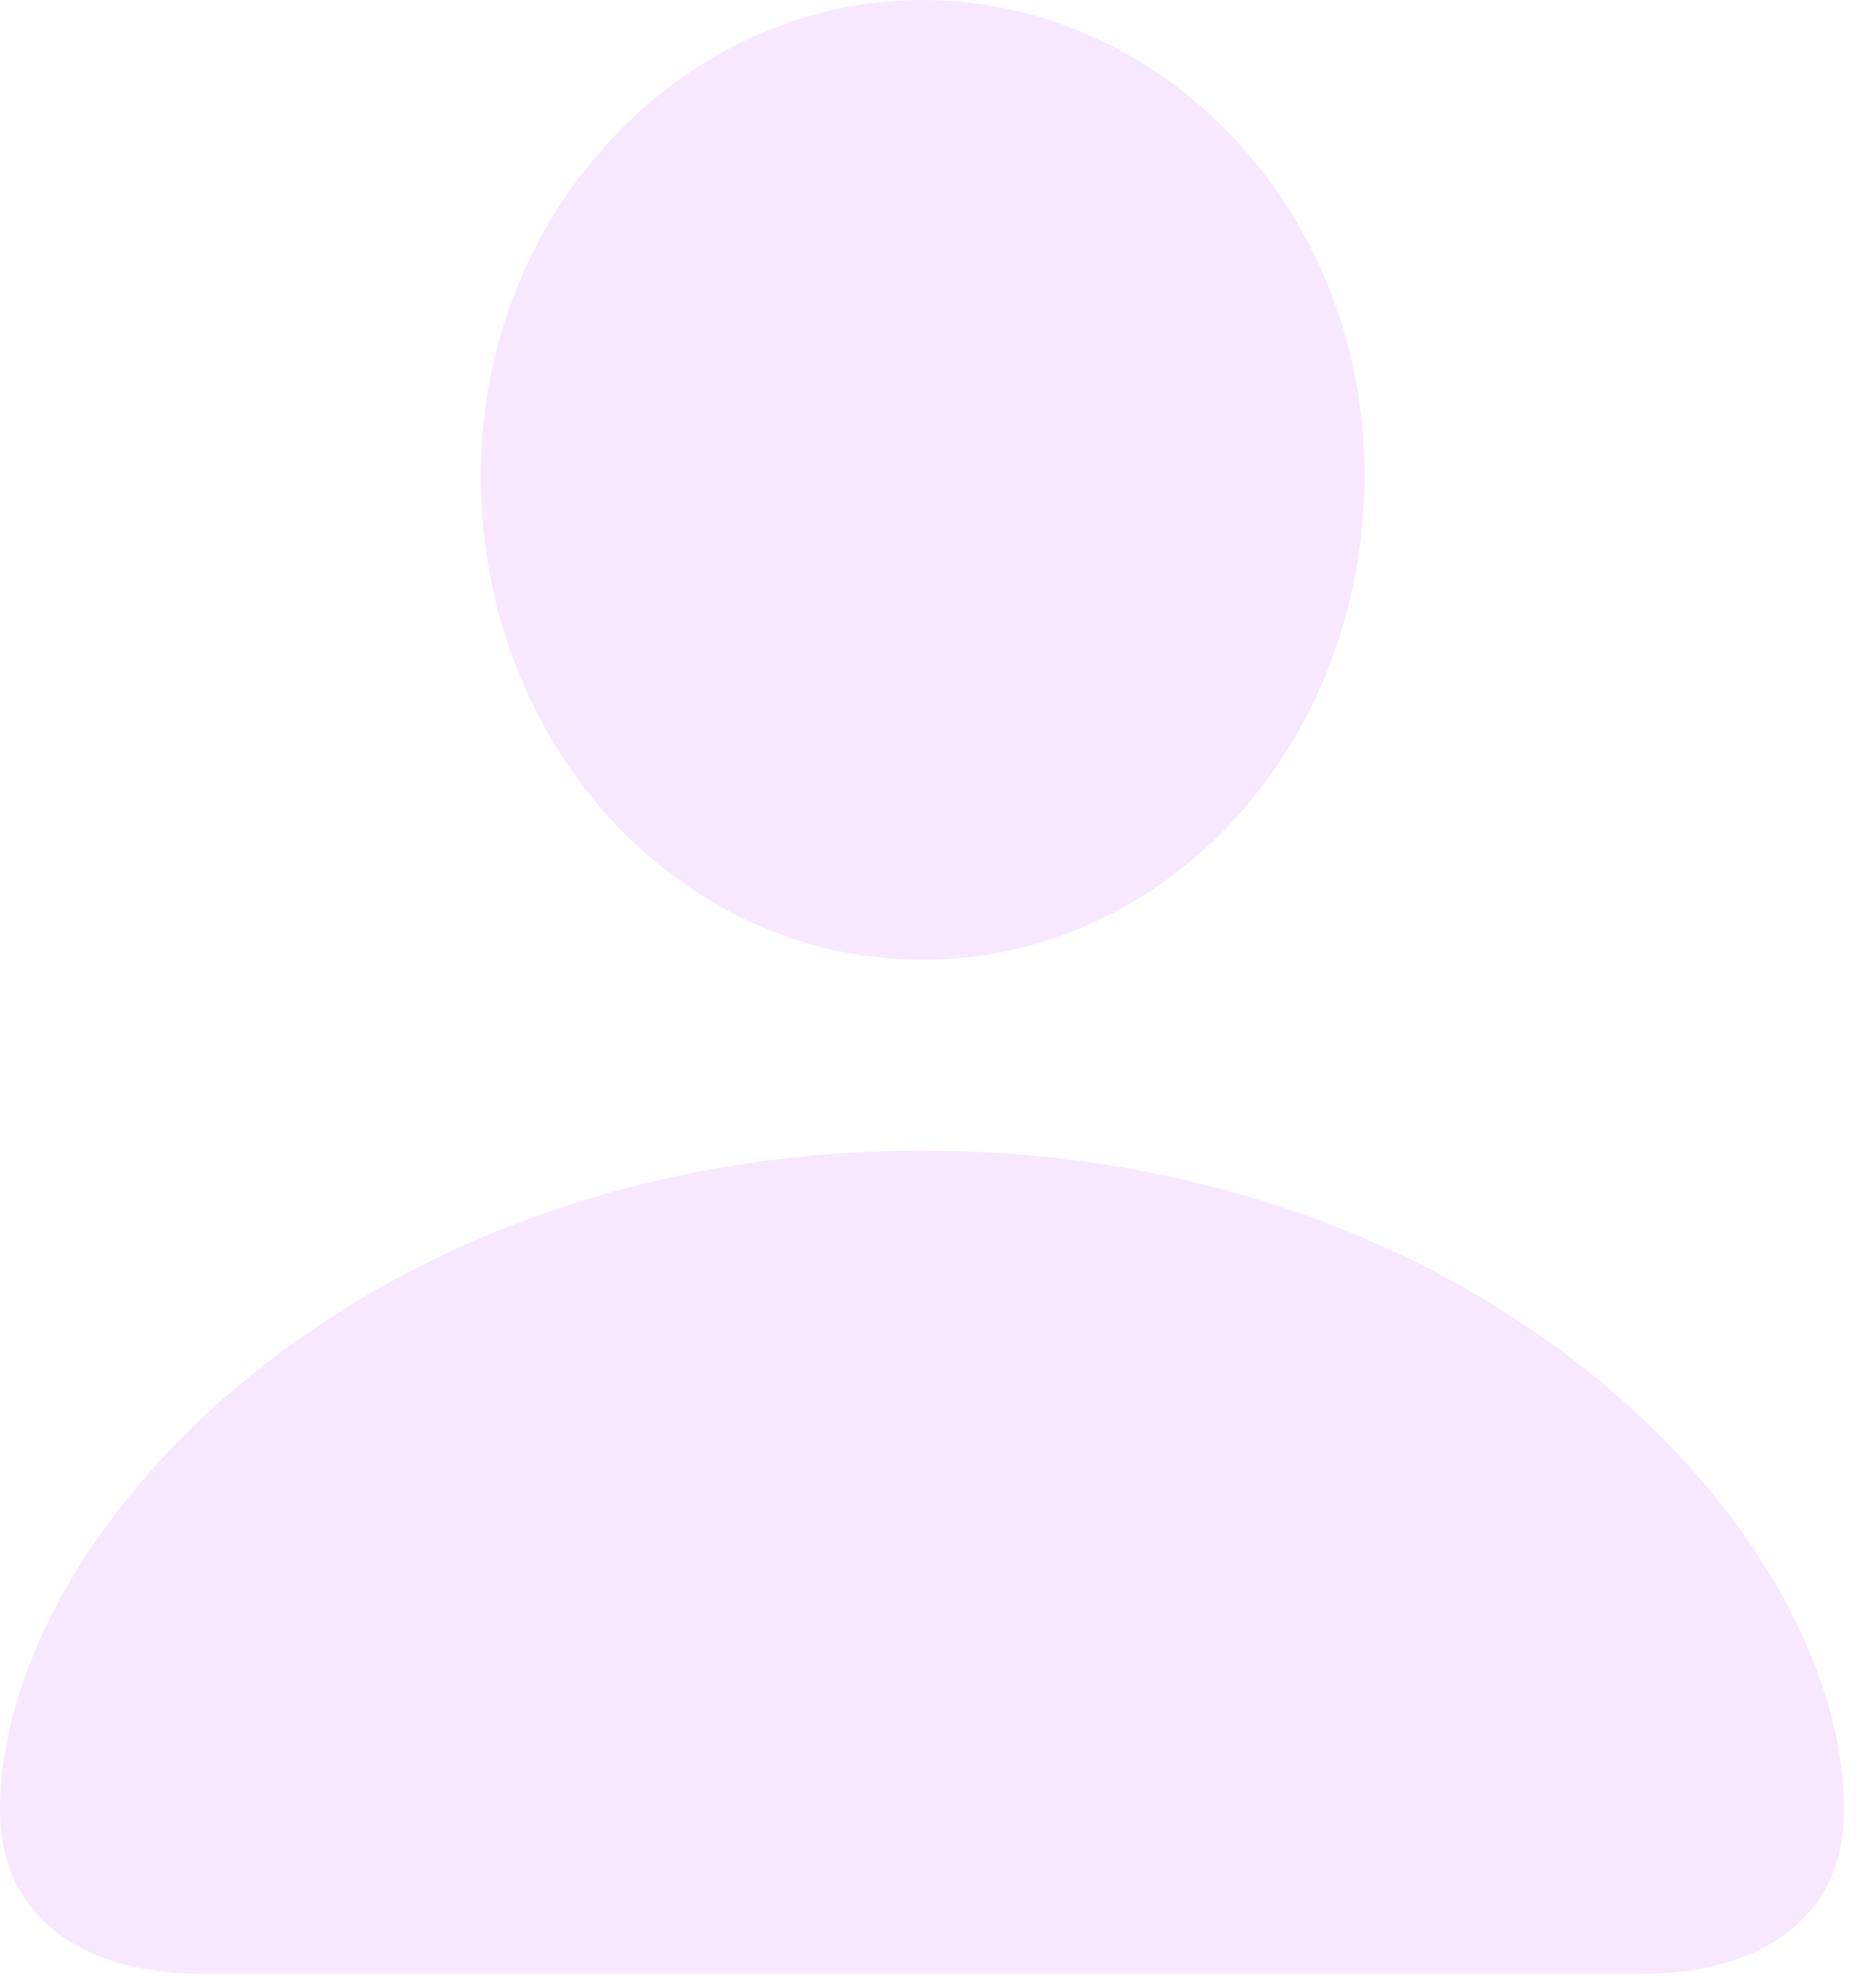
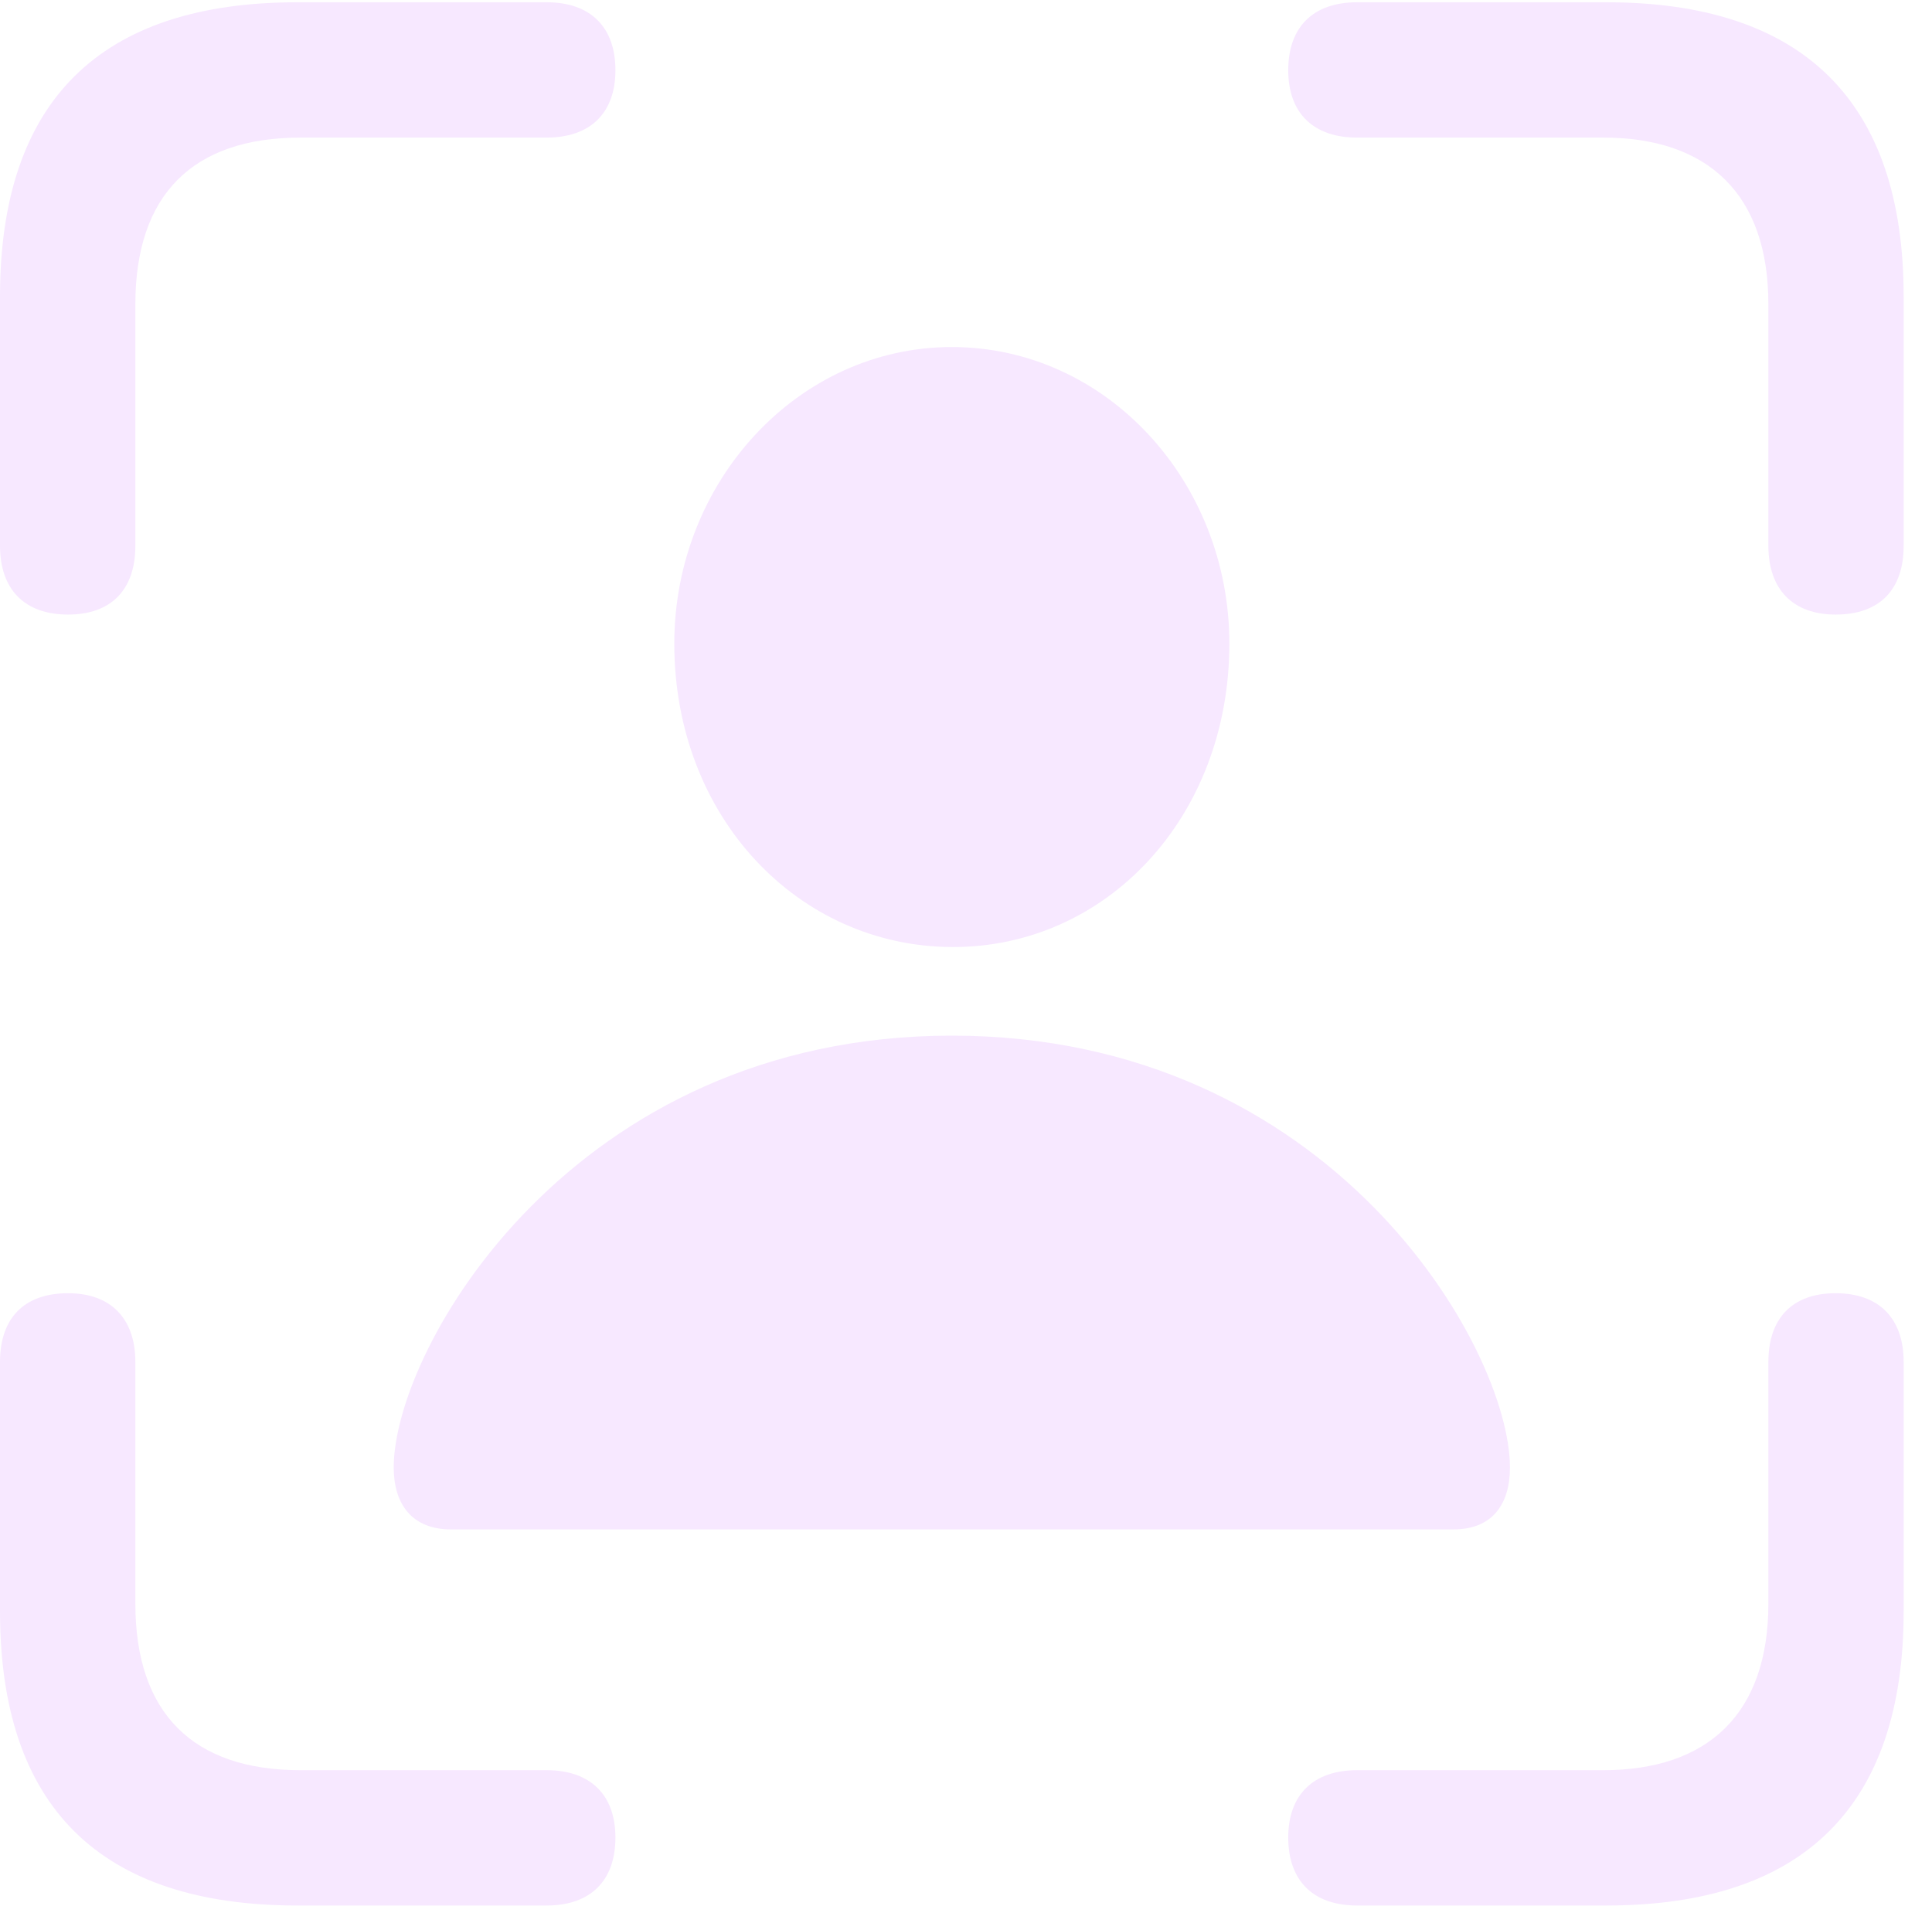
- <svg xmlns="http://www.w3.org/2000/svg" version="1.1" viewBox="0 0 21.729 22.9">
+ <svg xmlns="http://www.w3.org/2000/svg" version="1.1" viewBox="0 0 24.678 24.346">
  <g>
-     <rect height="22.9" opacity="0" width="21.729" x="0" y="0" />
-     <path d="M2.358 22.876L19.009 22.876C20.483 22.876 21.367 22.163 21.367 20.986C21.367 17.759 17.207 13.335 10.684 13.335C4.155 13.335 0 17.759 0 20.986C0 22.163 0.884 22.876 2.358 22.876ZM10.688 11.123C13.506 11.123 15.81 8.647 15.81 5.498C15.81 2.437 13.481 0 10.688 0C7.896 0 5.571 2.466 5.571 5.513C5.571 8.647 7.876 11.123 10.688 11.123Z" fill="#F7E8FF" fill-opacity="1" />
+     <rect height="24.346" opacity="0" width="24.678" x="0" y="0" />
+     <path d="M0.869 7.852C1.426 7.852 1.729 7.529 1.729 6.973L1.729 3.887C1.729 2.48 2.471 1.758 3.838 1.758L6.982 1.758C7.539 1.758 7.861 1.445 7.861 0.898C7.861 0.342 7.539 0.029 6.982 0.029L3.799 0.029C1.279 0.029 0 1.289 0 3.789L0 6.973C0 7.529 0.312 7.852 0.869 7.852ZM23.447 7.852C24.014 7.852 24.316 7.529 24.316 6.973L24.316 3.789C24.316 1.309 23.047 0.029 20.518 0.029L17.334 0.029C16.777 0.029 16.455 0.342 16.455 0.898C16.455 1.445 16.777 1.758 17.334 1.758L20.479 1.758C21.816 1.758 22.588 2.48 22.588 3.887L22.588 6.973C22.588 7.529 22.9 7.852 23.447 7.852ZM3.799 24.346L6.982 24.346C7.539 24.346 7.861 24.033 7.861 23.477C7.861 22.93 7.539 22.617 6.982 22.617L3.838 22.617C2.471 22.617 1.729 21.895 1.729 20.488L1.729 17.402C1.729 16.846 1.416 16.523 0.869 16.523C0.303 16.523 0 16.846 0 17.402L0 20.586C0 23.086 1.279 24.346 3.799 24.346ZM17.334 24.346L20.518 24.346C23.047 24.346 24.316 23.066 24.316 20.586L24.316 17.402C24.316 16.846 24.004 16.523 23.447 16.523C22.891 16.523 22.588 16.846 22.588 17.402L22.588 20.488C22.588 21.895 21.816 22.617 20.479 22.617L17.334 22.617C16.777 22.617 16.455 22.93 16.455 23.477C16.455 24.033 16.777 24.346 17.334 24.346Z" fill="#F7E8FF" fill-opacity="1" />
+     <path d="M5.762 19.541L18.564 19.541C19.062 19.541 19.287 19.219 19.287 18.75C19.287 17.227 17.012 13.232 12.158 13.232C7.314 13.232 5.029 17.227 5.029 18.75C5.029 19.219 5.264 19.541 5.762 19.541ZM12.158 12.1C14.131 12.109 15.703 10.44 15.703 8.223C15.703 6.152 14.131 4.434 12.158 4.434C10.195 4.434 8.613 6.152 8.613 8.223C8.613 10.44 10.195 12.09 12.158 12.1Z" fill="#F7E8FF" fill-opacity="1" />
  </g>
</svg>
